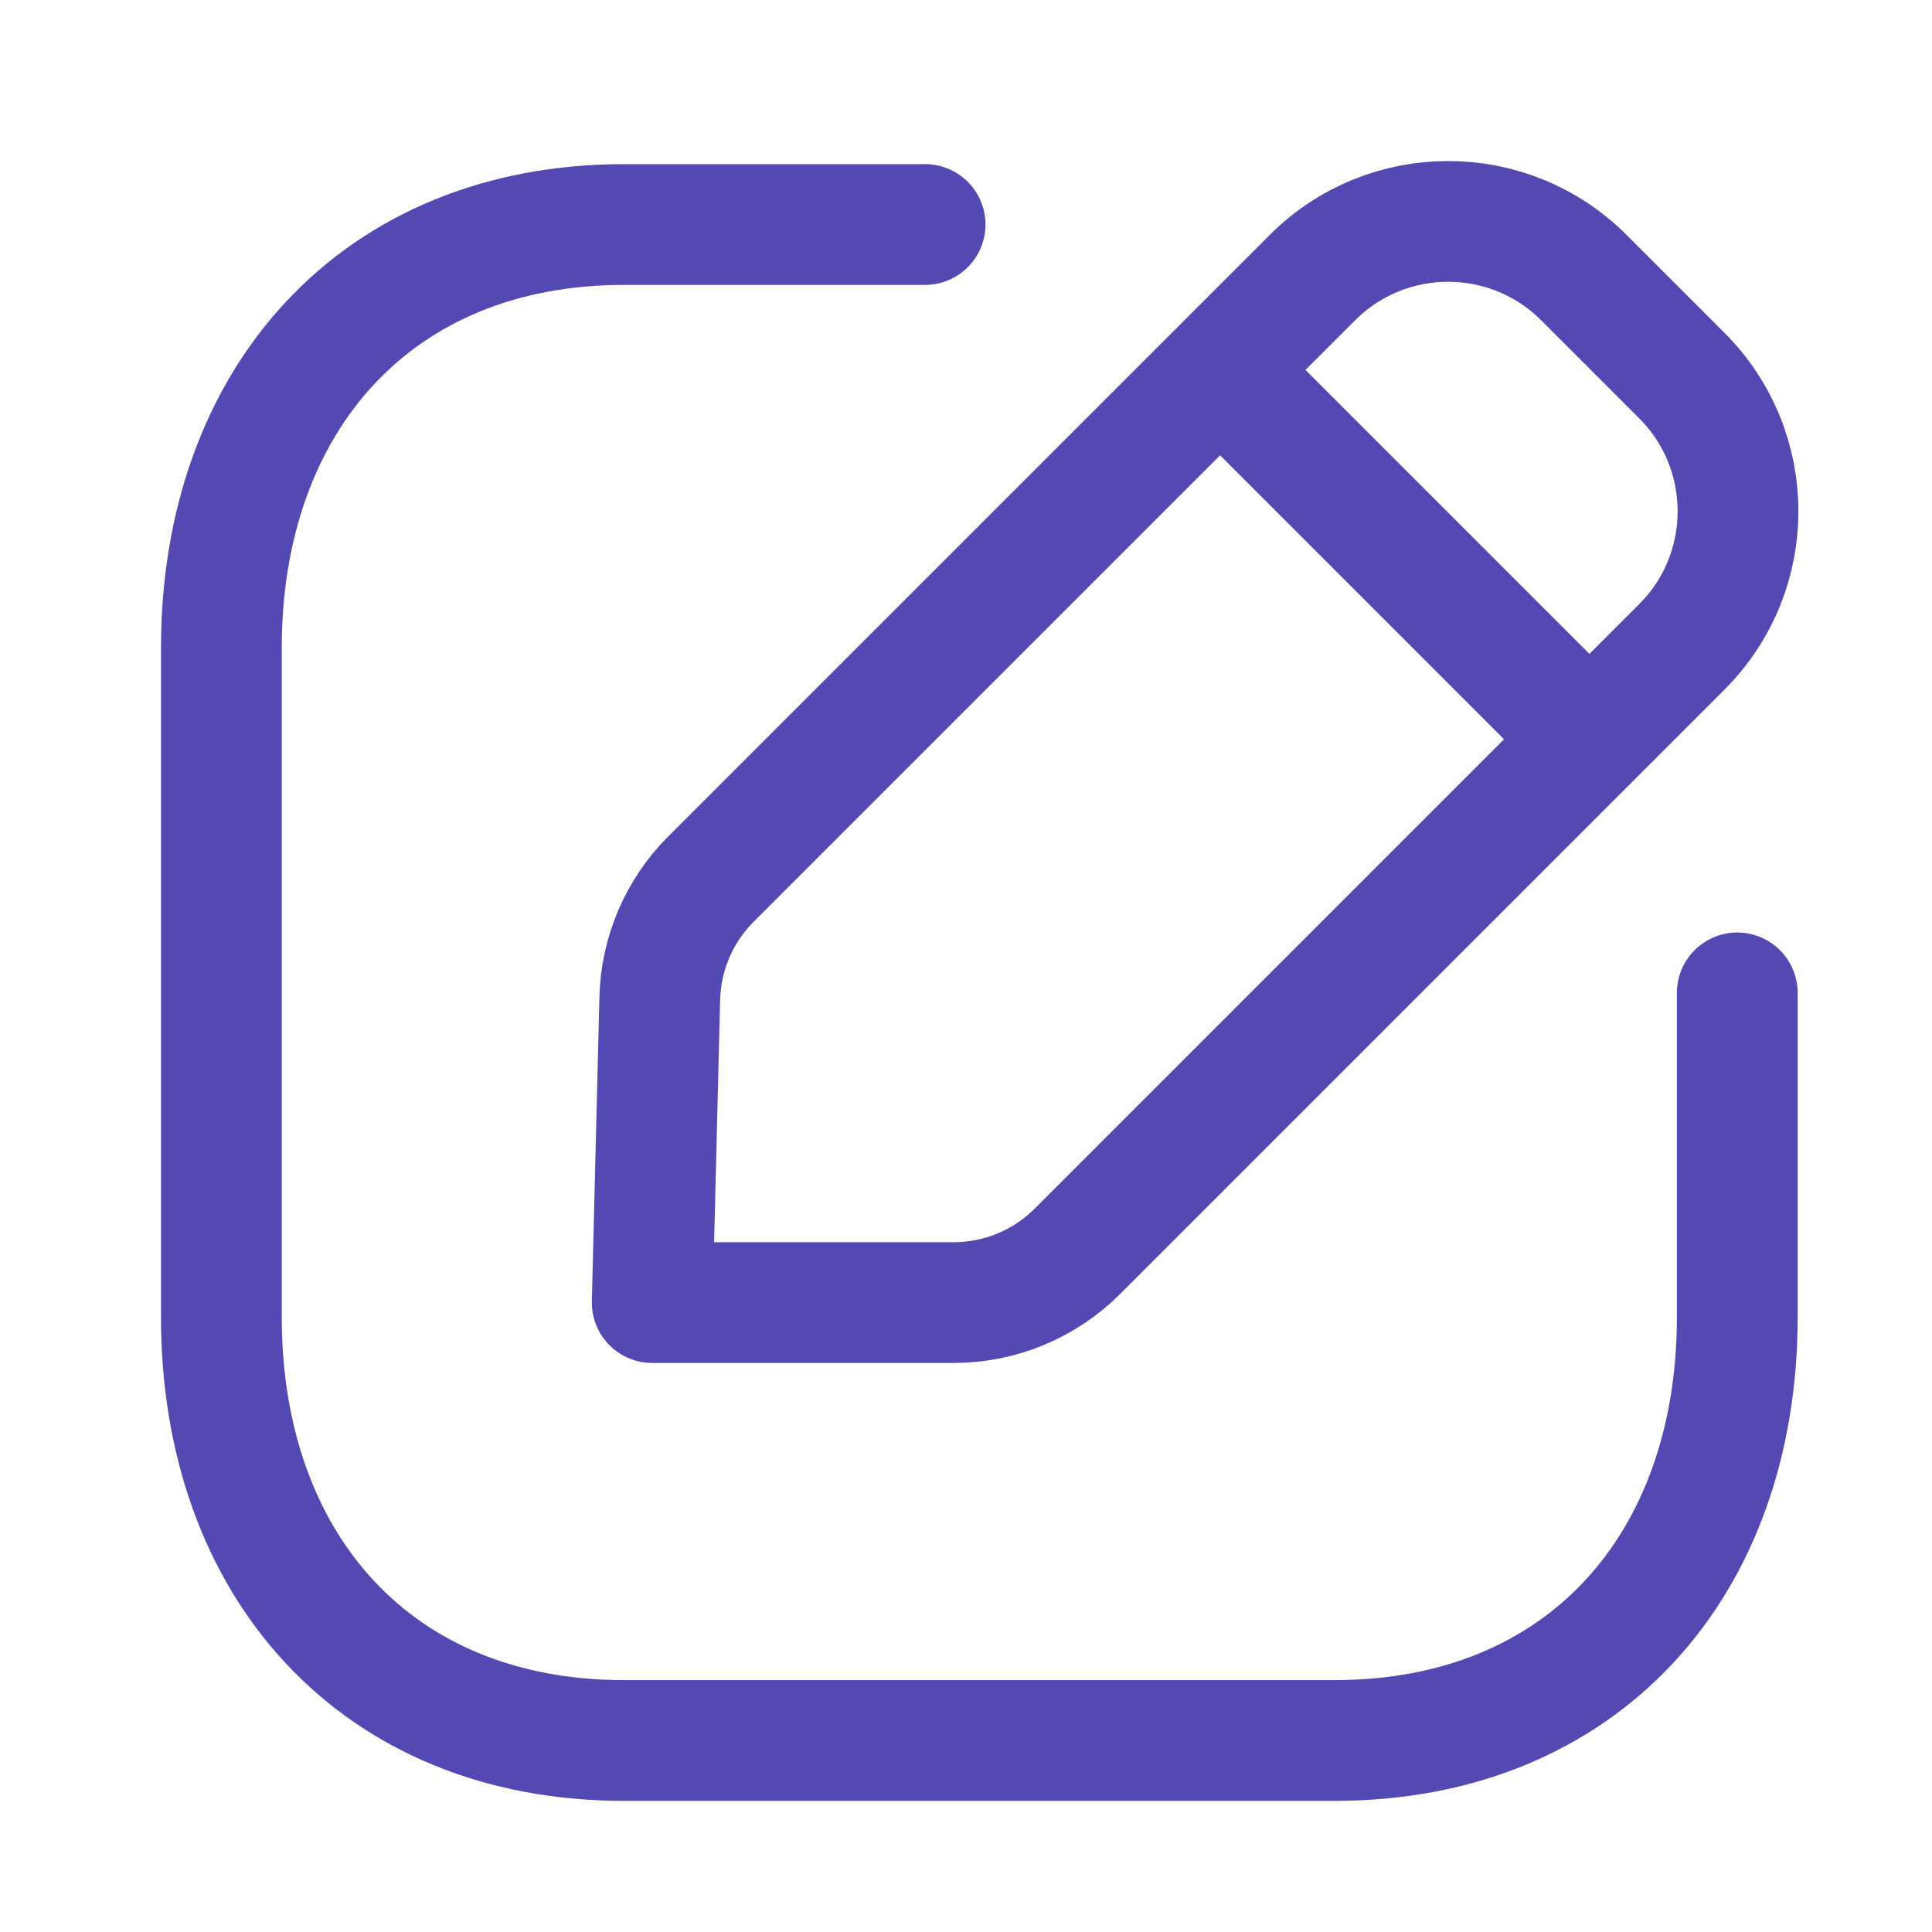
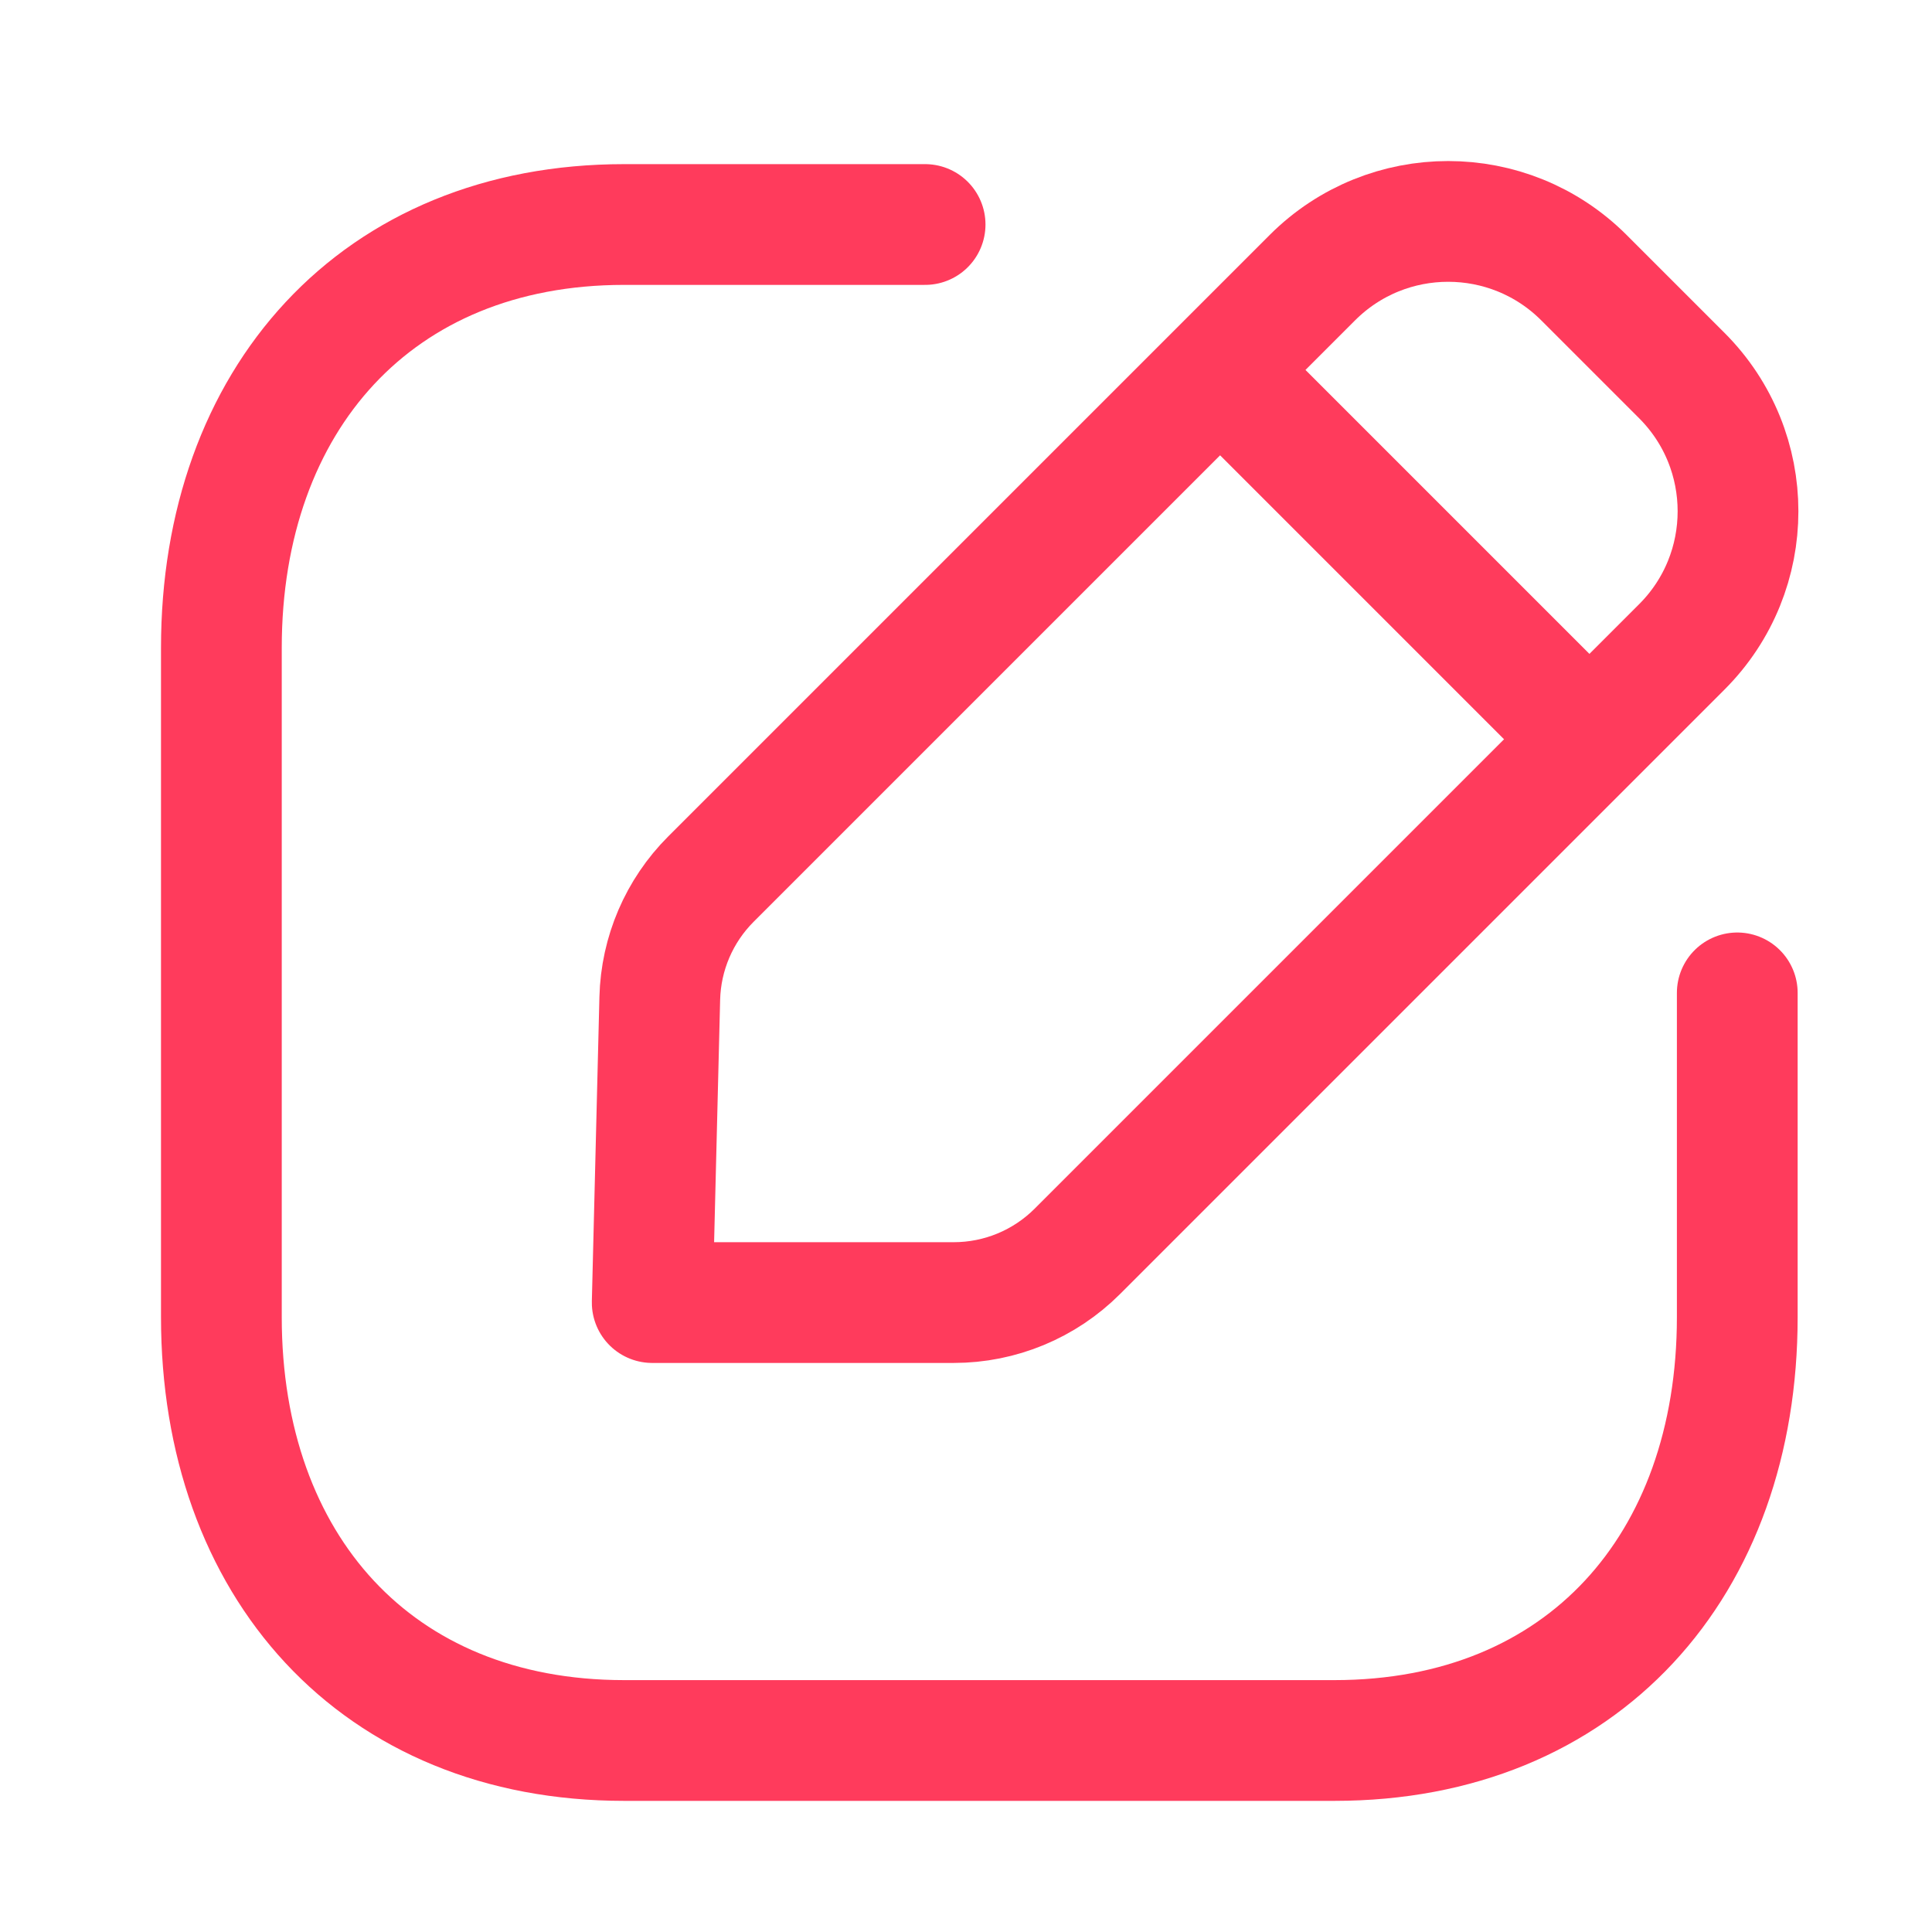
<svg xmlns="http://www.w3.org/2000/svg" width="24" height="24" viewBox="0 0 24 24" fill="none">
-   <path d="M11.492 2.789H7.753C4.678 2.789 2.75 4.966 2.75 8.048V16.362C2.75 19.444 4.669 21.621 7.753 21.621H16.577C19.662 21.621 21.581 19.444 21.581 16.362V12.334" stroke="#5448B2" stroke-width="1.5" stroke-linecap="round" stroke-linejoin="round" />
-   <path fill-rule="evenodd" clip-rule="evenodd" d="M8.831 10.921L16.304 3.448C17.235 2.518 18.744 2.518 19.675 3.448L20.892 4.665C21.823 5.596 21.823 7.106 20.892 8.036L13.383 15.545C12.976 15.952 12.424 16.181 11.848 16.181H8.102L8.196 12.401C8.21 11.845 8.437 11.315 8.831 10.921Z" stroke="#5448B2" stroke-width="1.5" stroke-linecap="round" stroke-linejoin="round" />
-   <path d="M15.164 4.603L19.73 9.169" stroke="#5448B2" stroke-width="1.5" stroke-linecap="round" stroke-linejoin="round" />
+   <path d="M11.492 2.789H7.753C4.678 2.789 2.75 4.966 2.75 8.048V16.362C2.75 19.444 4.669 21.621 7.753 21.621H16.577C19.662 21.621 21.581 19.444 21.581 16.362V12.334" stroke="rgb(255, 59, 92)" stroke-width="1.5" stroke-linecap="round" stroke-linejoin="round" />
+   <path fill-rule="evenodd" clip-rule="evenodd" d="M8.831 10.921L16.304 3.448C17.235 2.518 18.744 2.518 19.675 3.448L20.892 4.665C21.823 5.596 21.823 7.106 20.892 8.036L13.383 15.545C12.976 15.952 12.424 16.181 11.848 16.181H8.102L8.196 12.401C8.21 11.845 8.437 11.315 8.831 10.921Z" stroke="rgb(255, 59, 92)" stroke-width="1.5" stroke-linecap="round" stroke-linejoin="round" />
+   <path d="M15.164 4.603L19.73 9.169" stroke="rgb(255, 59, 92)" stroke-width="1.5" stroke-linecap="round" stroke-linejoin="round" />
</svg>
